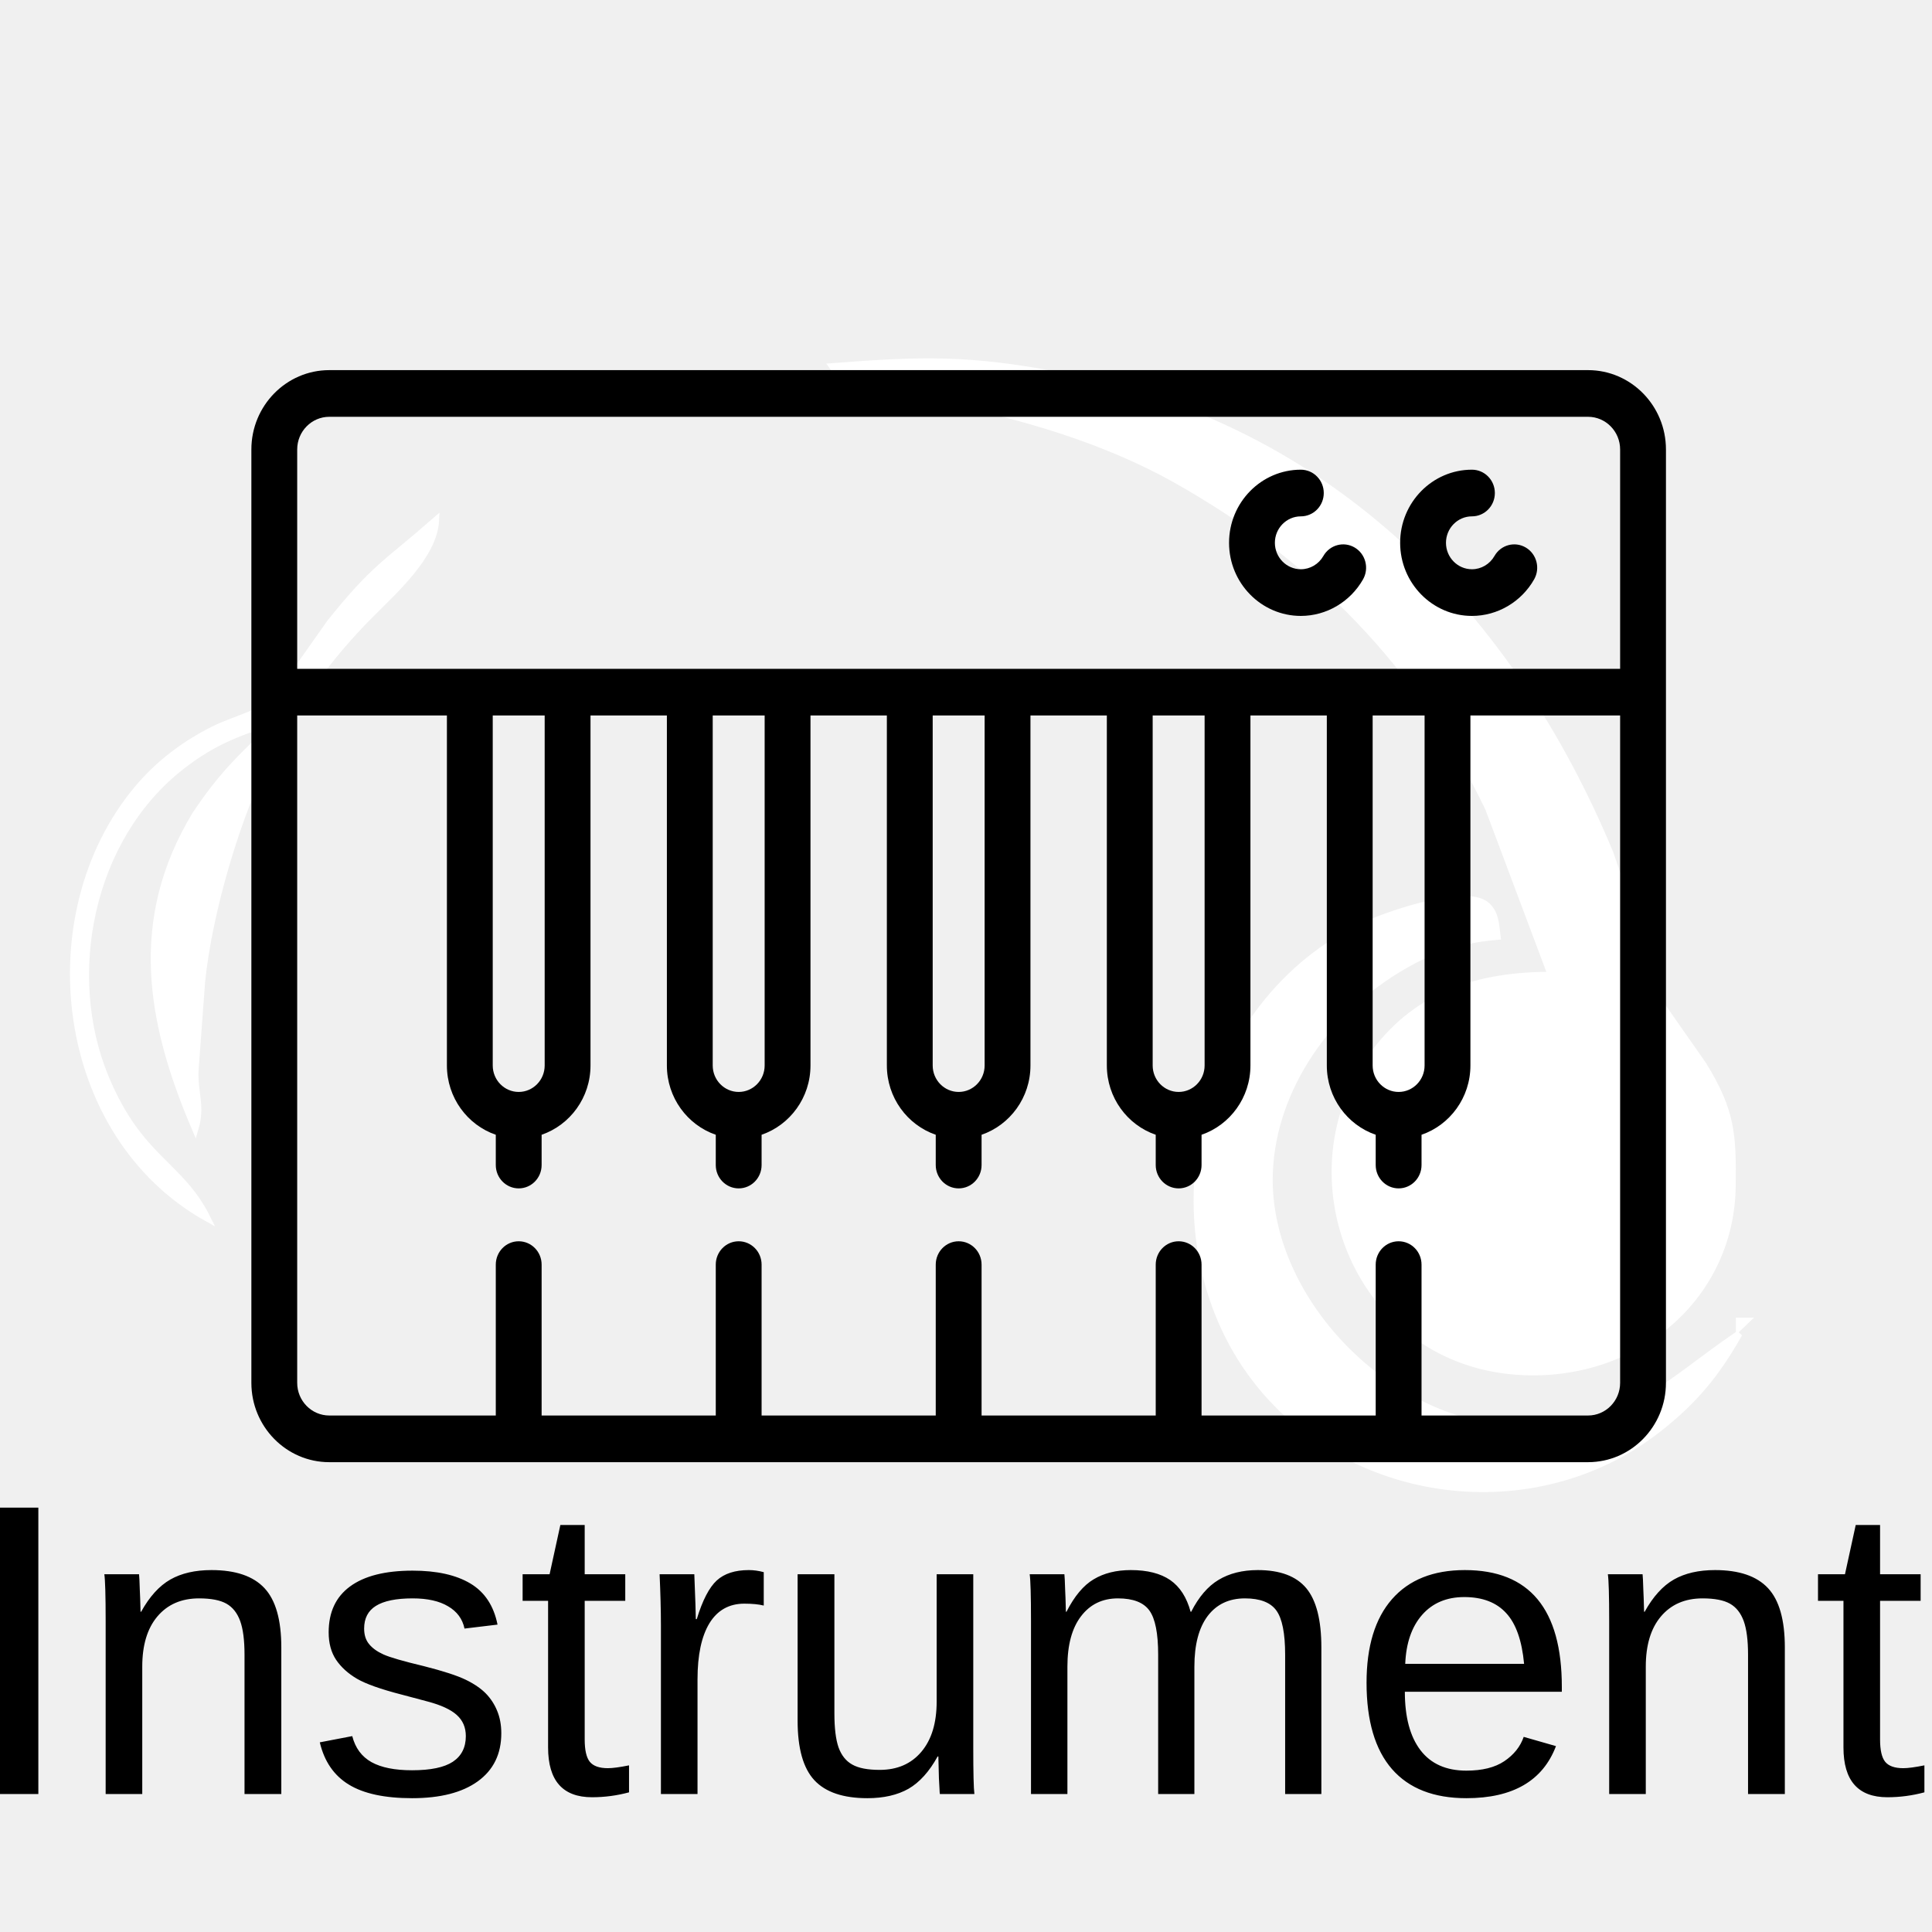
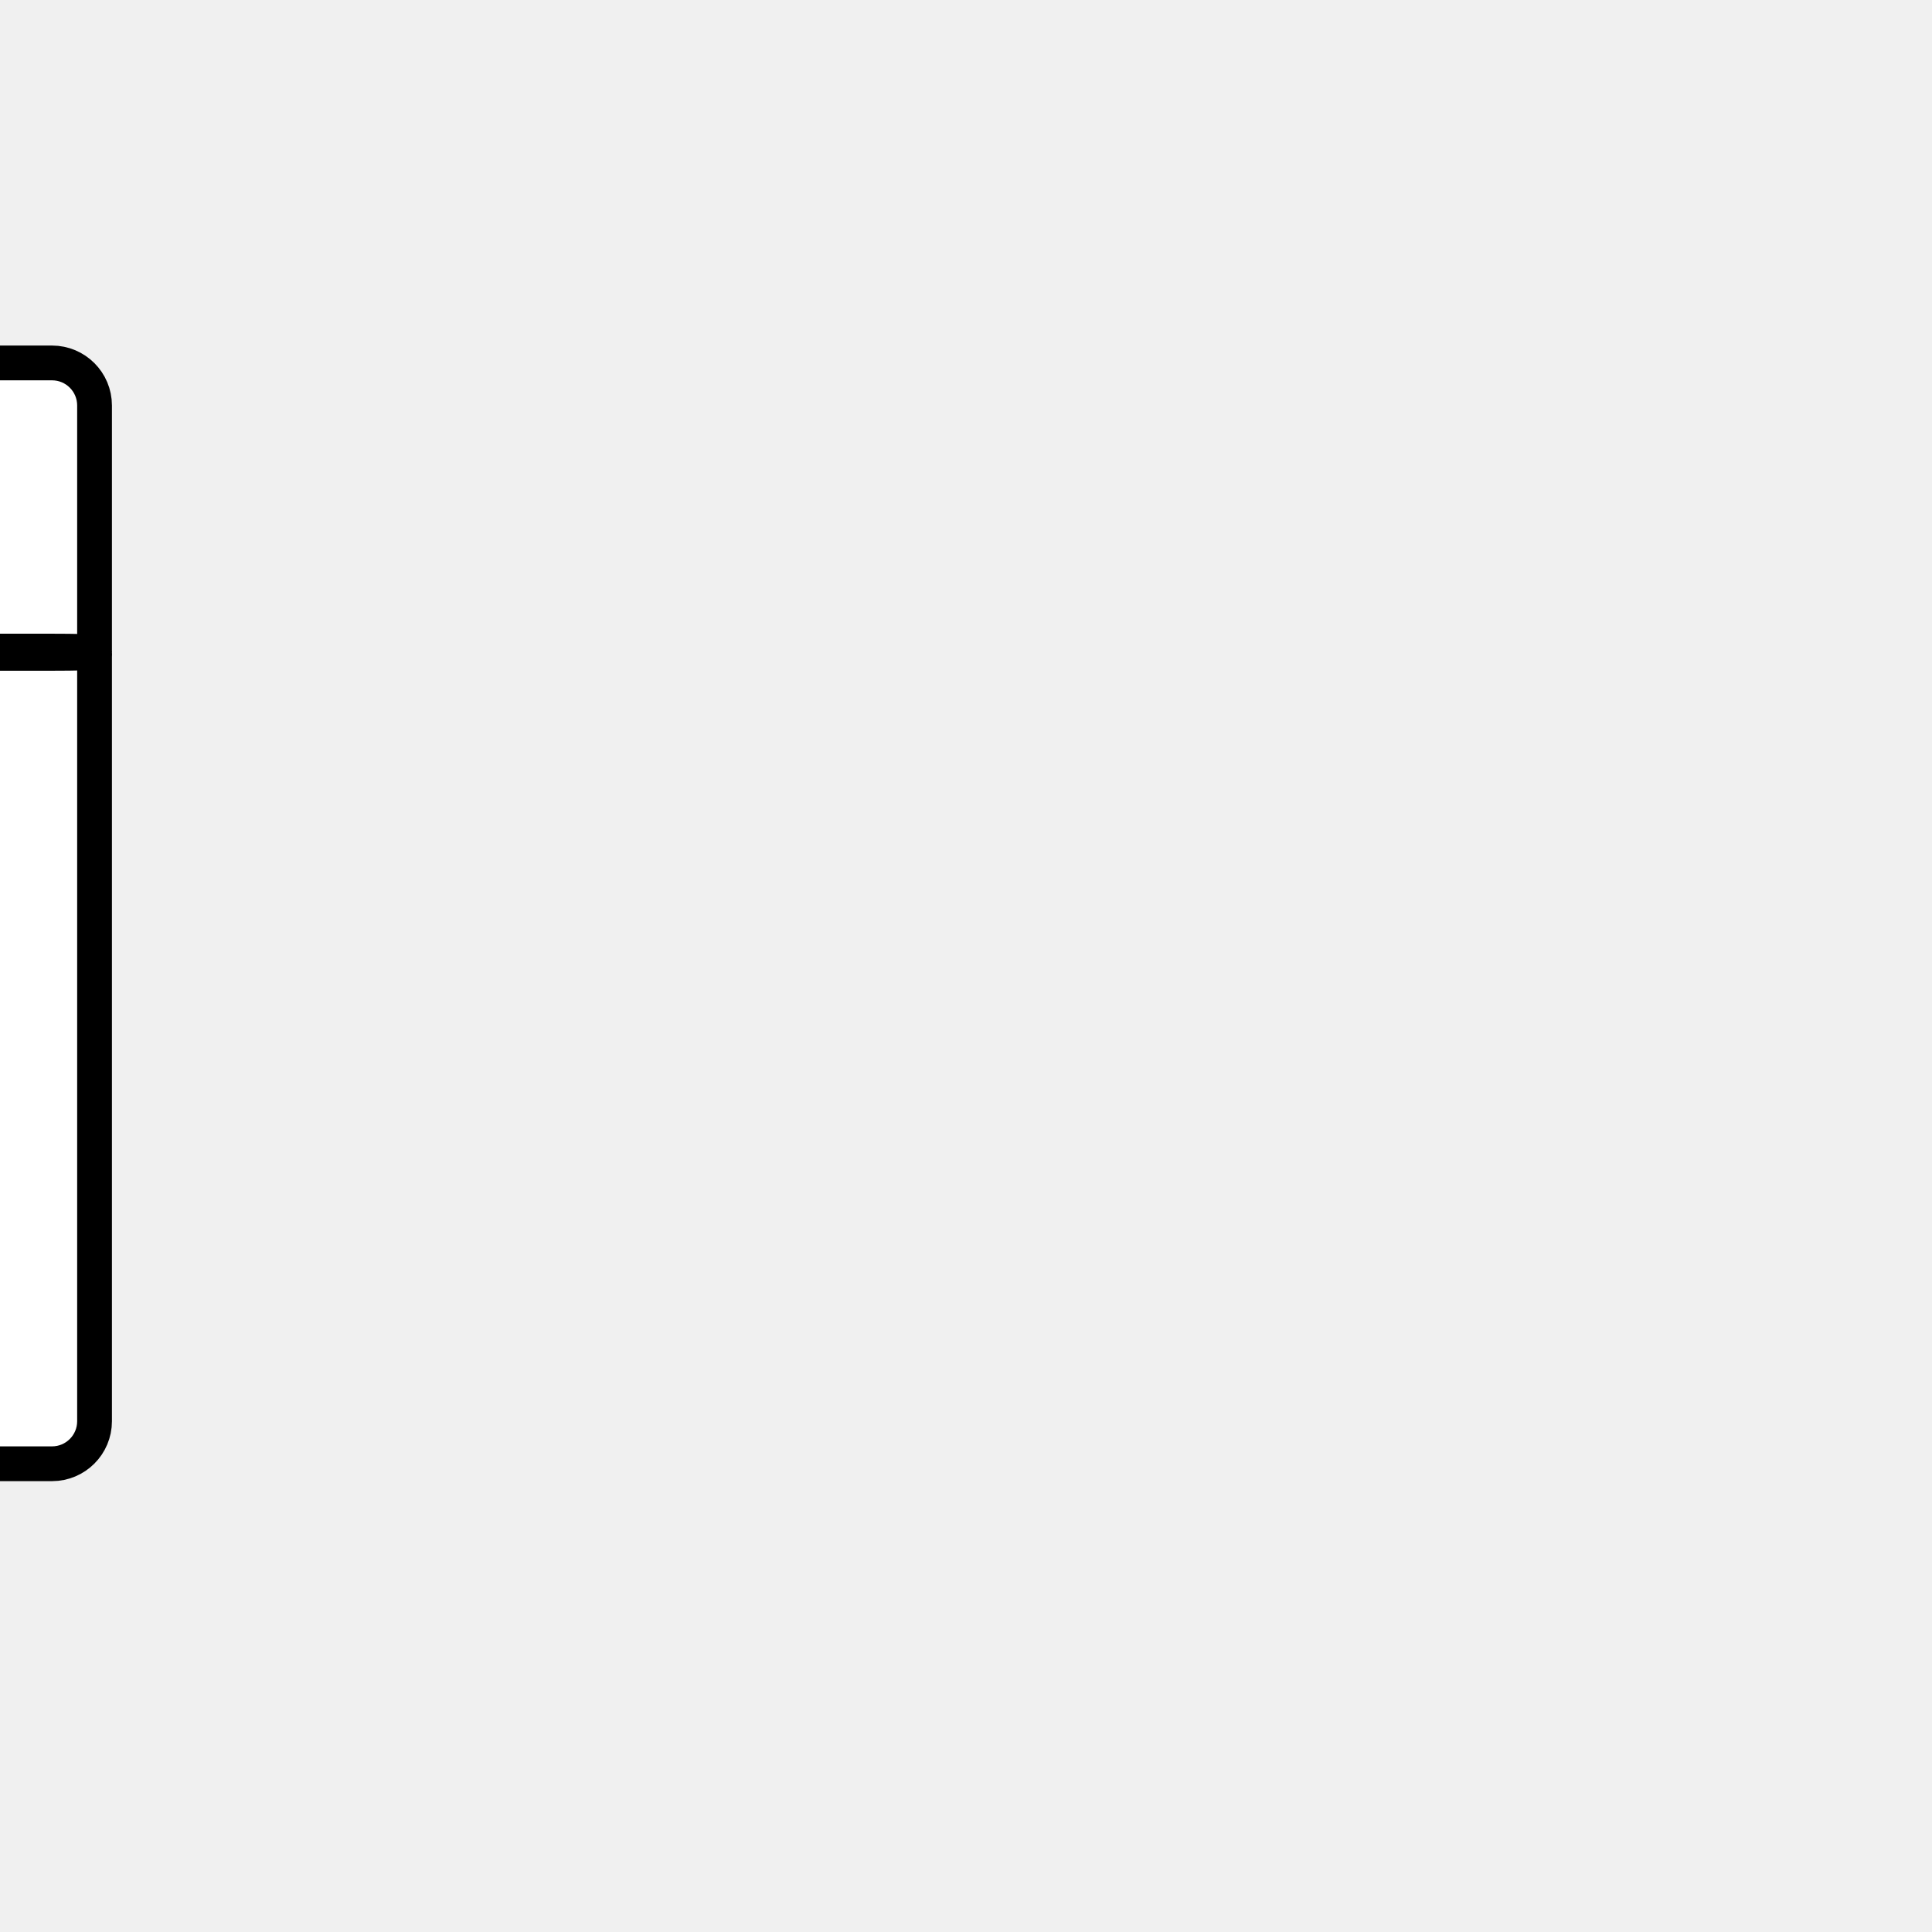
<svg xmlns="http://www.w3.org/2000/svg" width="200" height="200" viewBox="0 0 160 160" id="svg2" version="1.1">
  <defs id="defs7" />
-   <path id="Selection #1" d="m 87.837,31.116 c 22.382,4.292 37.331,19.868 45.51,39.55 0,0 4.367,12.732 4.367,12.732 0,0 3.338,4.775 3.338,4.775 2.376,3.852 2.47,5.772 2.42,10.08 -0.117,9.056 -7.8,15.73 -17.247,15.364 -13.814,-0.531 -20.012,-16.387 -12.357,-26.504 3.644,-4.822 8.635,-6.35 14.582,-6.366 0,0 -5.18,-13.793 -5.18,-13.793 C 117.596,55.137 109.012,46.262 97.295,39.683 91.676,36.532 84.755,34.426 78.379,33.211 c -2.999,-0.573 -7.733,-0.329 -9.458,-2.865 7.5,-0.578 11.377,-0.679 18.916,0.769 z M 30.549,51.036 c -3.244,3.284 -6.042,7.098 -8.156,11.141 -2.715,5.188 -5.085,13.311 -5.675,19.098 0,0 -0.551,7.427 -0.551,7.427 -0.056,1.889 0.556,2.891 0,4.775 -3.8,-8.87 -5.241,-17.326 0,-25.995 2.376,-3.576 4.111,-5.077 7.132,-7.958 -3.344,1.066 -5.513,1.783 -8.323,3.989 C 7.422,69.445 5.213,80.756 8.74,89.233 11.567,96.05 14.927,96.363 17.18,100.904 4.74,93.976 2.665,75.769 11.35,65.36 c 1.747,-2.096 3.9,-3.735 6.387,-4.971 1.714,-0.854 3.911,-1.284 5.213,-2.615 0,0 4.378,-6.207 4.378,-6.207 3.7,-4.621 4.59,-4.828 8.768,-8.488 -0.15,2.966 -3.511,5.899 -5.547,7.958 z M 137.33,118.347 c -10.248,8.048 -25.598,6.021 -33.398,-4.18 -4.484,-5.857 -5.769,-13.703 -4.128,-20.69 1.702,-7.236 6.443,-13.883 13.625,-17.029 1.853,-0.812 7.867,-2.865 9.603,-1.544 0.851,0.647 0.851,1.729 0.968,2.658 -3.232,0.276 -5.608,1.103 -8.345,2.785 -6.064,3.719 -10.526,10.361 -10.526,17.374 0,10.605 10.882,21.374 22.21,20.594 8.362,-0.578 10.521,-3.671 16.691,-7.862 -1.853,3.284 -3.655,5.507 -6.698,7.894 z m 7.255,-8.955 c 0,0 -0.556,0.531 -0.556,0.531 0,0 0,-0.531 0,-0.531 0,0 0.556,0 0.556,0 z" style="fill:#ffffff;stroke:#ffffff;stroke-width:0.543" />
-   <rect style="opacity:0;fill:#ff0000;fill-opacity:1;stroke:#000000;stroke-width:1.36;stroke-linejoin:round;stroke-miterlimit:4;stroke-dasharray:none;stroke-opacity:1" id="rect3870" width="211.786" height="70.098" x="53.692" y="230.098" rx="5.581" ry="5.581" />
-   <g id="g3484" transform="matrix(0.2530227,0,0,0.2576603,20.81752,16.22349)">
-     <path id="path3486" d="m 399.5,135 c 8.359,0 16.155,-4.497 20.347,-11.736 2.075,-3.584 0.852,-8.173 -2.733,-10.249 -3.583,-2.075 -8.173,-0.852 -10.249,2.733 -1.519,2.623 -4.341,4.252 -7.365,4.252 -4.687,0 -8.5,-3.813 -8.5,-8.5 0,-4.687 3.813,-8.5 8.5,-8.5 4.142,0 7.5,-3.358 7.5,-7.5 0,-4.142 -3.358,-7.5 -7.5,-7.5 -12.958,0 -23.5,10.542 -23.5,23.5 0,12.958 10.542,23.5 23.5,23.5 z" />
-     <path id="path3488" d="m 343.5,135 c 8.359,0 16.155,-4.497 20.347,-11.736 2.075,-3.584 0.852,-8.173 -2.733,-10.249 -3.583,-2.075 -8.172,-0.852 -10.249,2.733 -1.519,2.623 -4.341,4.252 -7.365,4.252 -4.687,0 -8.5,-3.813 -8.5,-8.5 0,-4.687 3.813,-8.5 8.5,-8.5 4.142,0 7.5,-3.358 7.5,-7.5 0,-4.142 -3.358,-7.5 -7.5,-7.5 -12.958,0 -23.5,10.542 -23.5,23.5 0,12.958 10.542,23.5 23.5,23.5 z" />
-     <path id="path3490" d="m 437.5,56 -412,0 C 11.439,56 0,67.439 0,81.5 l 0,300 C 0,395.561 11.439,407 25.5,407 l 412,0 c 14.061,0 25.5,-11.439 25.5,-25.5 l 0,-300 C 463,67.439 451.561,56 437.5,56 Z m -412,15 412,0 c 5.79,0 10.5,4.71 10.5,10.5 l 0,70.5 -433,0 0,-70.5 C 15,75.71 19.71,71 25.5,71 Z m 350,217 c -4.687,0 -8.5,-3.813 -8.5,-8.5 l 0,-112.5 17,0 0,112.5 c 0,4.687 -3.813,8.5 -8.5,8.5 z m -72,0 c -4.687,0 -8.5,-3.813 -8.5,-8.5 l 0,-112.5 17,0 0,112.5 c 0,4.687 -3.813,8.5 -8.5,8.5 z m -72,0 c -4.687,0 -8.5,-3.813 -8.5,-8.5 l 0,-112.5 17,0 0,112.5 c 0,4.687 -3.813,8.5 -8.5,8.5 z m -72,0 c -4.687,0 -8.5,-3.813 -8.5,-8.5 l 0,-112.5 17,0 0,112.5 c 0,4.687 -3.813,8.5 -8.5,8.5 z m -72,0 c -4.687,0 -8.5,-3.813 -8.5,-8.5 l 0,-112.5 17,0 0,112.5 c 0,4.687 -3.813,8.5 -8.5,8.5 z m 350,104 -54.5,0 0,-48.5 c 0,-4.142 -3.358,-7.5 -7.5,-7.5 -4.142,0 -7.5,3.358 -7.5,7.5 l 0,48.5 -57,0 0,-48.5 c 0,-4.142 -3.358,-7.5 -7.5,-7.5 -4.142,0 -7.5,3.358 -7.5,7.5 l 0,48.5 -57,0 0,-48.5 c 0,-4.142 -3.358,-7.5 -7.5,-7.5 -4.142,0 -7.5,3.358 -7.5,7.5 l 0,48.5 -57,0 0,-48.5 c 0,-4.142 -3.358,-7.5 -7.5,-7.5 -4.142,0 -7.5,3.358 -7.5,7.5 l 0,48.5 -57,0 0,-48.5 c 0,-4.142 -3.358,-7.5 -7.5,-7.5 -4.142,0 -7.5,3.358 -7.5,7.5 l 0,48.5 -54.5,0 C 19.71,392 15,387.29 15,381.5 l 0,-214.5 49,0 0,112.5 c 0,10.336 6.71,19.128 16,22.266 l 0,9.734 c 0,4.142 3.358,7.5 7.5,7.5 4.142,0 7.5,-3.358 7.5,-7.5 l 0,-9.734 c 9.29,-3.138 16,-11.93 16,-22.266 l 0,-112.5 25,0 0,112.5 c 0,10.336 6.71,19.128 16,22.266 l 0,9.734 c 0,4.142 3.358,7.5 7.5,7.5 4.142,0 7.5,-3.358 7.5,-7.5 l 0,-9.734 c 9.29,-3.138 16,-11.93 16,-22.266 l 0,-112.5 25,0 0,112.5 c 0,10.336 6.71,19.128 16,22.266 l 0,9.734 c 0,4.142 3.358,7.5 7.5,7.5 4.142,0 7.5,-3.358 7.5,-7.5 l 0,-9.734 c 9.29,-3.138 16,-11.93 16,-22.266 l 0,-112.5 25,0 0,112.5 c 0,10.336 6.71,19.128 16,22.266 l 0,9.734 c 0,4.142 3.358,7.5 7.5,7.5 4.142,0 7.5,-3.358 7.5,-7.5 l 0,-9.734 c 9.29,-3.138 16,-11.93 16,-22.266 l 0,-112.5 25,0 0,112.5 c 0,10.336 6.71,19.128 16,22.266 l 0,9.734 c 0,4.142 3.358,7.5 7.5,7.5 4.142,0 7.5,-3.358 7.5,-7.5 l 0,-9.734 c 9.29,-3.138 16,-11.93 16,-22.266 l 0,-112.5 49,0 0,214.5 c 0,5.79 -4.71,10.5 -10.5,10.5 z" />
-   </g>
-   <text xml:space="preserve" style="font-style:normal;font-variant:normal;font-weight:normal;font-stretch:normal;font-size:34.469px;line-height:125%;font-family:Arial;-inkscape-font-specification:Arial;letter-spacing:0px;word-spacing:0px;fill:#000000;fill-opacity:1;stroke:none;stroke-width:1px;stroke-linecap:butt;stroke-linejoin:miter;stroke-opacity:1" x="-3.214" y="148.574" id="text4238">
-     <tspan id="tspan4240" x="-3.214" y="148.574">Instrument</tspan>
-   </text>
+   <rect style="opacity:1;fill:#ffffff;fill-opacity:1;stroke:#000000;stroke-width:2.88;stroke-linejoin:round;stroke-miterlimit:4;stroke-dasharray:none;stroke-dashoffset:0;stroke-opacity:1" id="rect4824" width="115.774" height="91.165" x="-107.944" y="30.057" rx="3.522" />
+   <rect style="opacity:1;fill:none;fill-opacity:1;stroke:#000000;stroke-width:2.88;stroke-linejoin:miter;stroke-miterlimit:4;stroke-dasharray:none;stroke-dashoffset:0;stroke-opacity:1" id="rect4828" width="115.401" height="0.186" x="-107.571" y="53.921" rx="3.522" />
+   <rect style="opacity:1;fill:#000000;fill-opacity:1;stroke:#000000;stroke-width:2.88;stroke-linejoin:round;stroke-miterlimit:4;stroke-dasharray:none;stroke-dashoffset:0;stroke-opacity:1" id="rect4838" width="11.559" height="38.964" x="-95.08" y="53.996" rx="3.522" />
+   <rect style="opacity:1;fill:#000000;fill-opacity:1;stroke:#000000;stroke-width:2.88;stroke-linejoin:round;stroke-miterlimit:4;stroke-dasharray:none;stroke-dashoffset:0;stroke-opacity:1" id="rect4838-6" width="11.559" height="38.964" x="-78.131" y="53.996" rx="3.522" />
+   <rect style="opacity:1;fill:#000000;fill-opacity:1;stroke:#000000;stroke-width:2.88;stroke-linejoin:round;stroke-miterlimit:4;stroke-dasharray:none;stroke-dashoffset:0;stroke-opacity:1" id="rect4838-7" width="11.559" height="38.964" x="-51.063" y="54.045" rx="3.522" />
+   <rect style="opacity:1;fill:#000000;fill-opacity:1;stroke:#000000;stroke-width:2.88;stroke-linejoin:round;stroke-miterlimit:4;stroke-dasharray:none;stroke-dashoffset:0;stroke-opacity:1" id="rect4838-6-5" width="11.559" height="38.964" x="-34.115" y="54.045" rx="3.522" />
+   <rect style="opacity:1;fill:#000000;fill-opacity:1;stroke:#000000;stroke-width:2.88;stroke-linejoin:round;stroke-miterlimit:4;stroke-dasharray:none;stroke-dashoffset:0;stroke-opacity:1" id="rect4838-6-3" width="11.559" height="38.964" x="-16.895" y="54.262" rx="3.522" />
+   <rect style="opacity:1;fill:none;fill-opacity:1;stroke:#000000;stroke-width:2.88;stroke-linejoin:round;stroke-miterlimit:4;stroke-dasharray:none;stroke-dashoffset:0;stroke-opacity:1" id="rect4903" width="0.746" height="26.846" x="-89.3" y="94.19" />
+   <rect style="opacity:1;fill:none;fill-opacity:1;stroke:#000000;stroke-width:2.88;stroke-linejoin:round;stroke-miterlimit:4;stroke-dasharray:none;stroke-dashoffset:0;stroke-opacity:1" id="rect4903-5" width="0.746" height="26.846" x="-72.633" y="94.376" />
+   <rect style="opacity:1;fill:none;fill-opacity:1;stroke:#000000;stroke-width:2.88;stroke-linejoin:round;stroke-miterlimit:4;stroke-dasharray:none;stroke-dashoffset:0;stroke-opacity:1" id="rect4903-5-6" width="0.746" height="26.846" x="-45.352" y="93.444" />
+   <rect style="opacity:1;fill:none;fill-opacity:1;stroke:#000000;stroke-width:2.88;stroke-linejoin:round;stroke-miterlimit:4;stroke-dasharray:none;stroke-dashoffset:0;stroke-opacity:1" id="rect4903-5-6-2" width="0.746" height="26.846" x="-28.42" y="93.444" />
+   <rect style="opacity:1;fill:none;fill-opacity:1;stroke:#000000;stroke-width:2.88;stroke-linejoin:round;stroke-miterlimit:4;stroke-dasharray:none;stroke-dashoffset:0;stroke-opacity:1" id="rect4903-5-6-9" width="0.746" height="26.846" x="-11.193" y="93.925" />
</svg>
